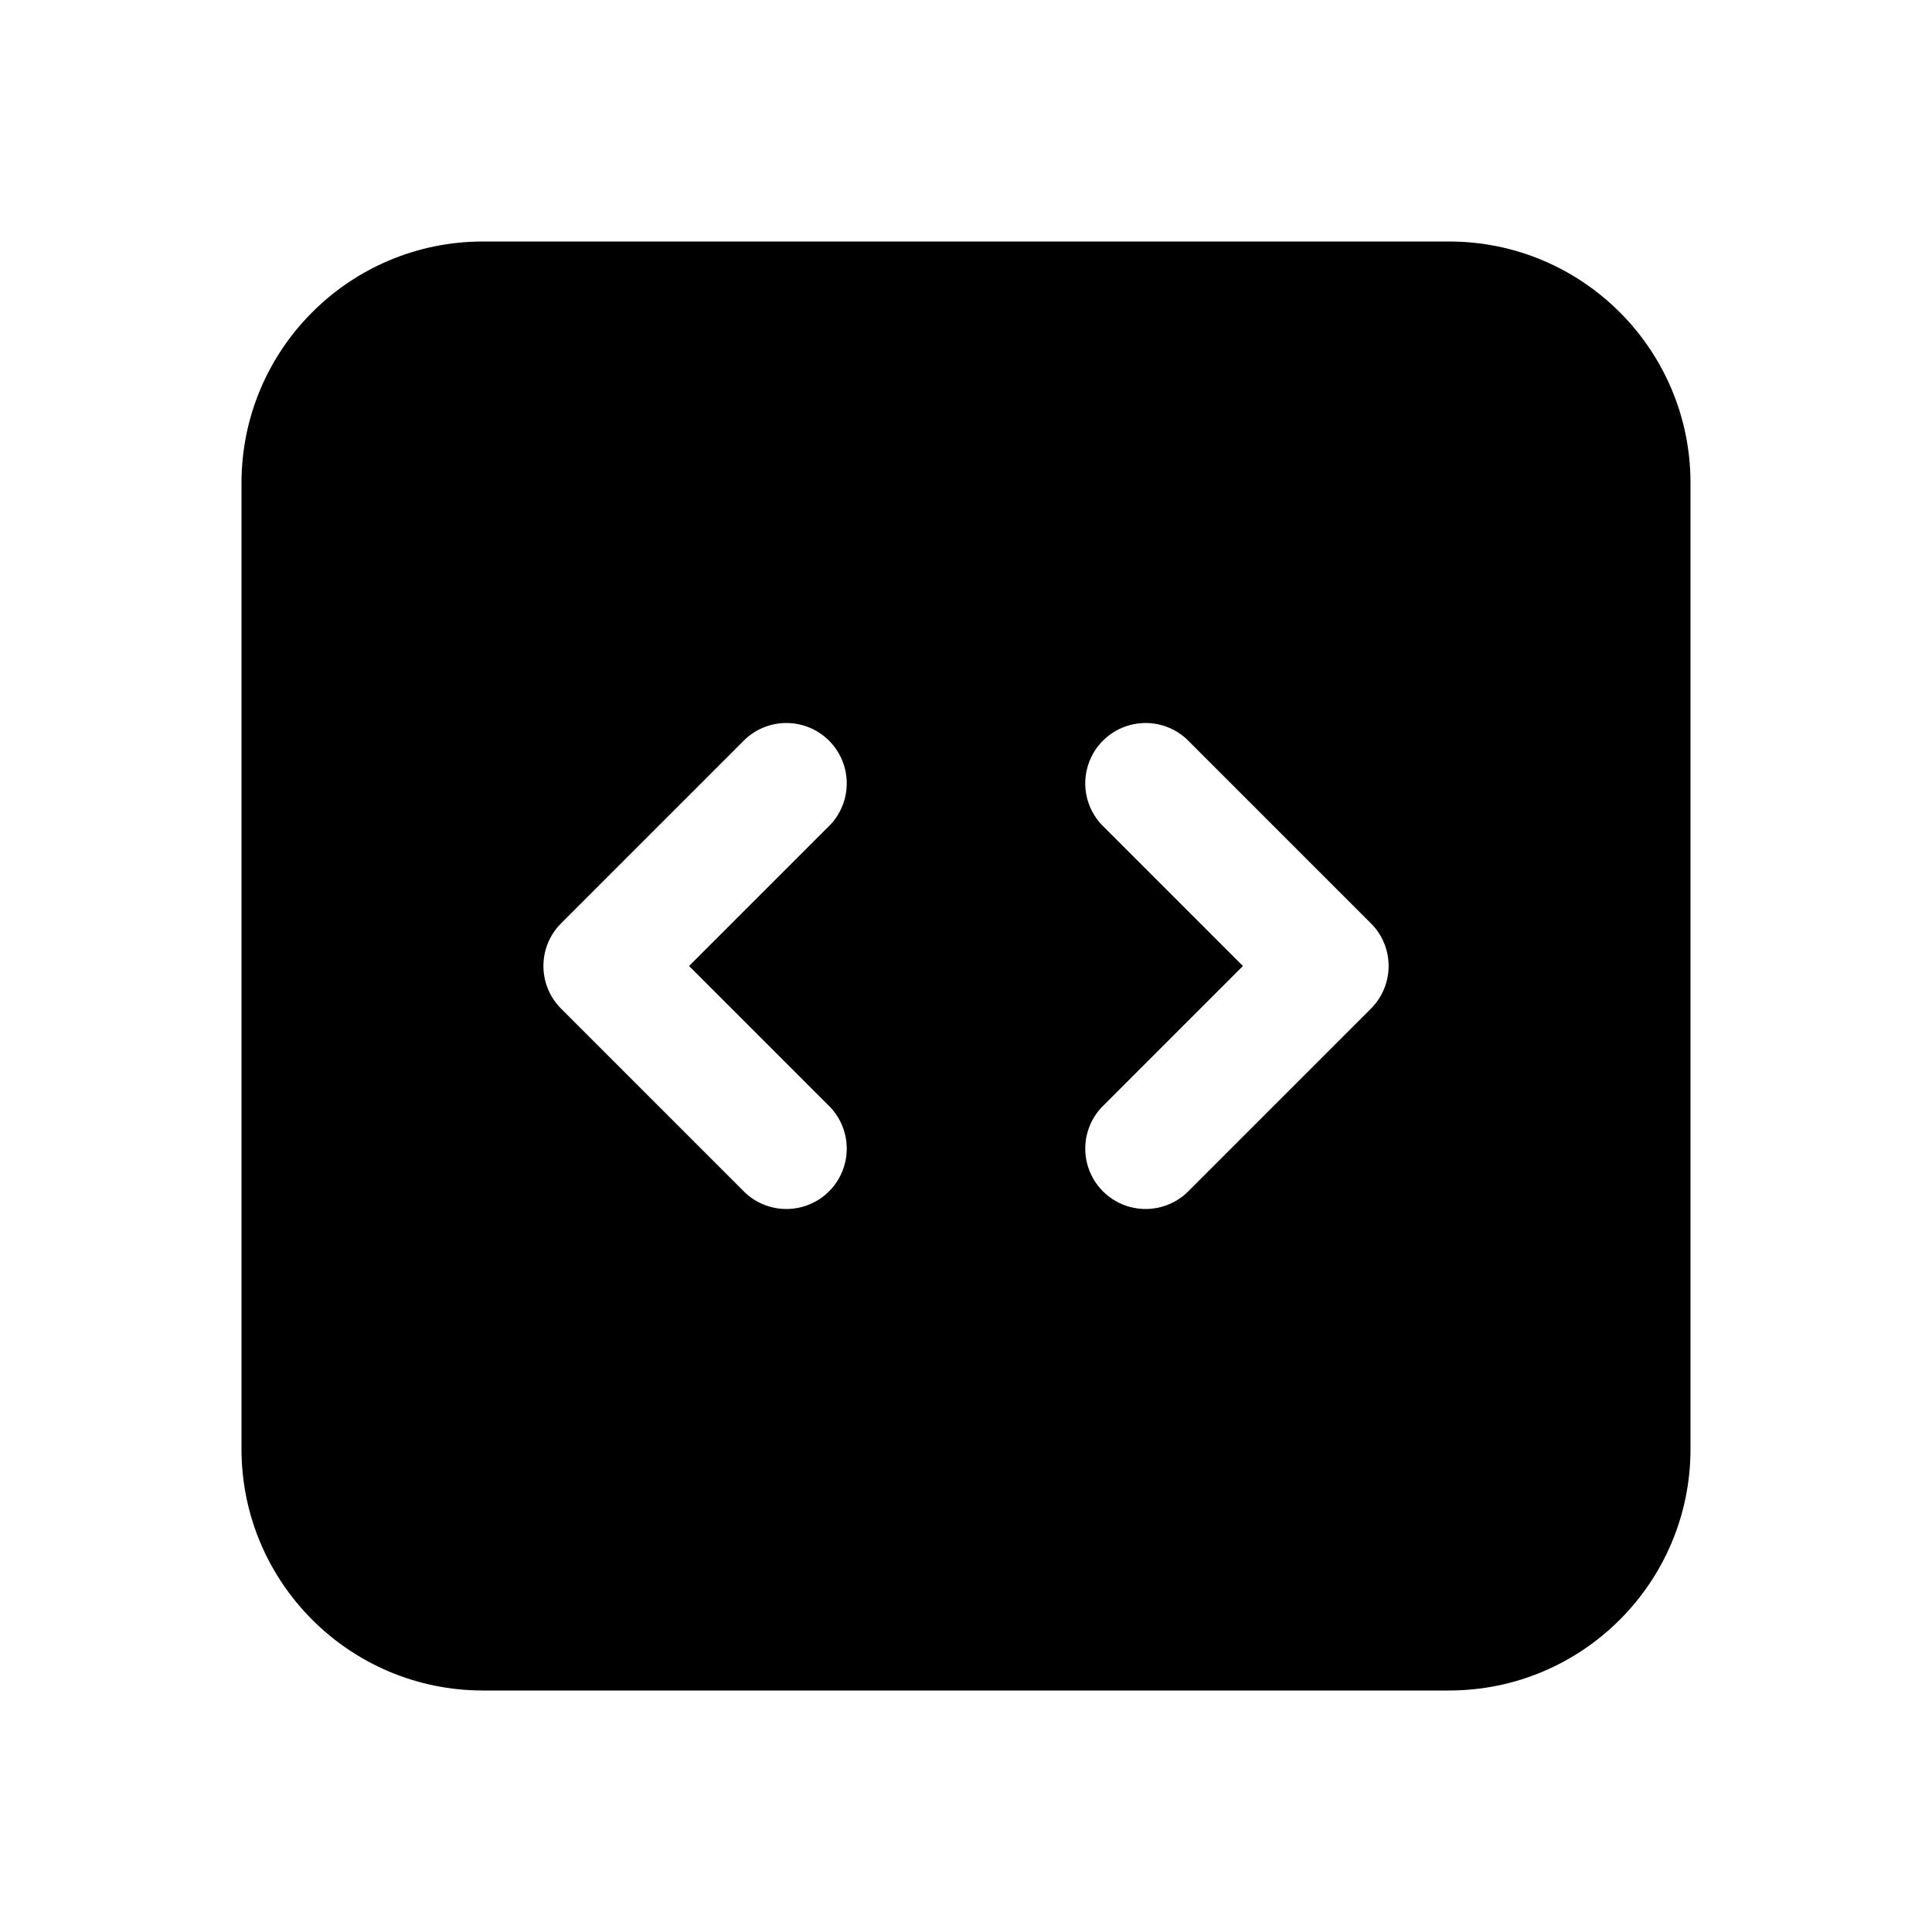
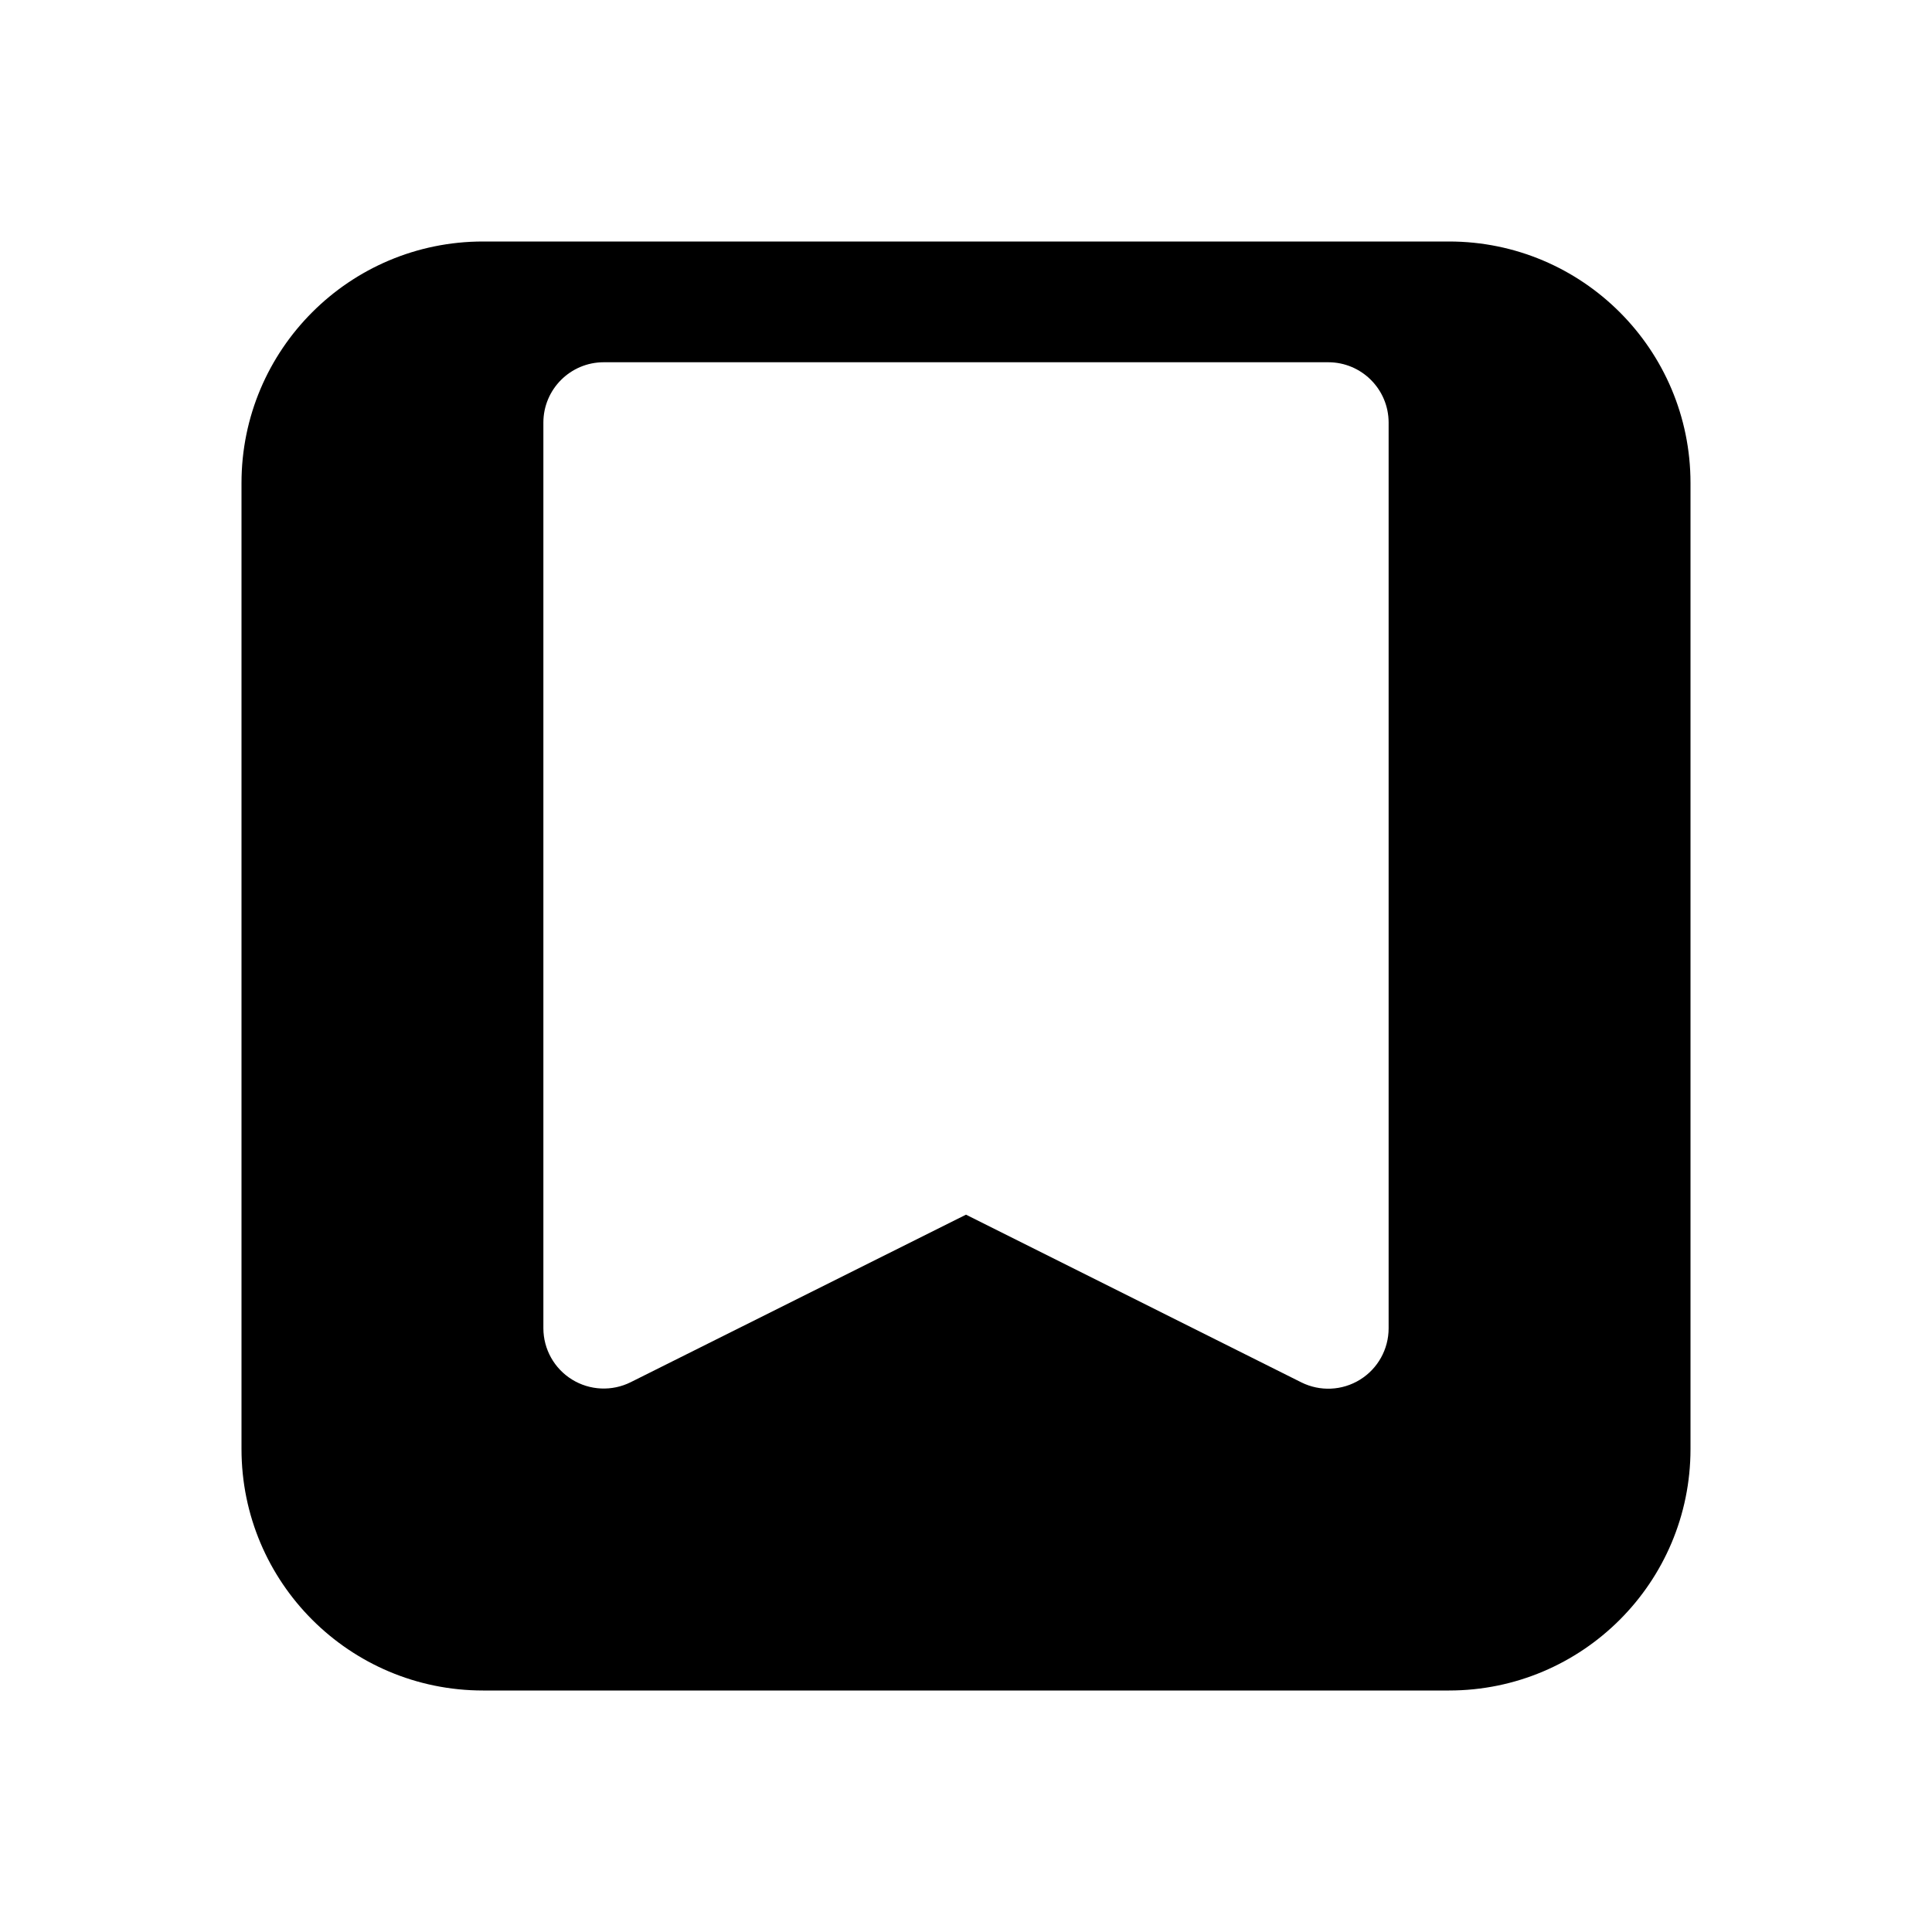
<svg xmlns="http://www.w3.org/2000/svg" viewBox="0 0 24 24" fill="currentColor" class="w-6 h-6">
-   <path fill-rule="evenodd" d="M3 6a3 3 0 0 1 3-3h12a3 3 0 0 1 3 3v12a3 3 0 0 1-3 3H6a3 3 0 0 1-3-3V6Zm14.25 6a.75.75 0 0 1-.22.53l-2.25 2.25a.75.75 0 1 1-1.06-1.06L15.44 12l-1.72-1.72a.75.75 0 1 1 1.06-1.06l2.25 2.25c.141.14.22.331.22.53Zm-10.28-.53a.75.75 0 0 0 0 1.06l2.25 2.25a.75.75 0 1 0 1.06-1.06L8.56 12l1.72-1.72a.75.75 0 1 0-1.06-1.06l-2.25 2.25Z" clip-rule="evenodd" />
+   <path fill-rule="evenodd" d="M6 3a3 3 0 0 0-3 3v12a3 3 0 0 0 3 3h12a3 3 0 0 0 3-3V6a3 3 0 0 0-3-3H6Zm1.5 1.5a.75.75 0 0 0-.75.75V16.5a.75.75 0 0 0 1.085.67L12 15.089l4.165 2.083a.75.75 0 0 0 1.085-.671V5.25a.75.75 0 0 0-.75-.75h-9Z" clip-rule="evenodd" />
</svg>
